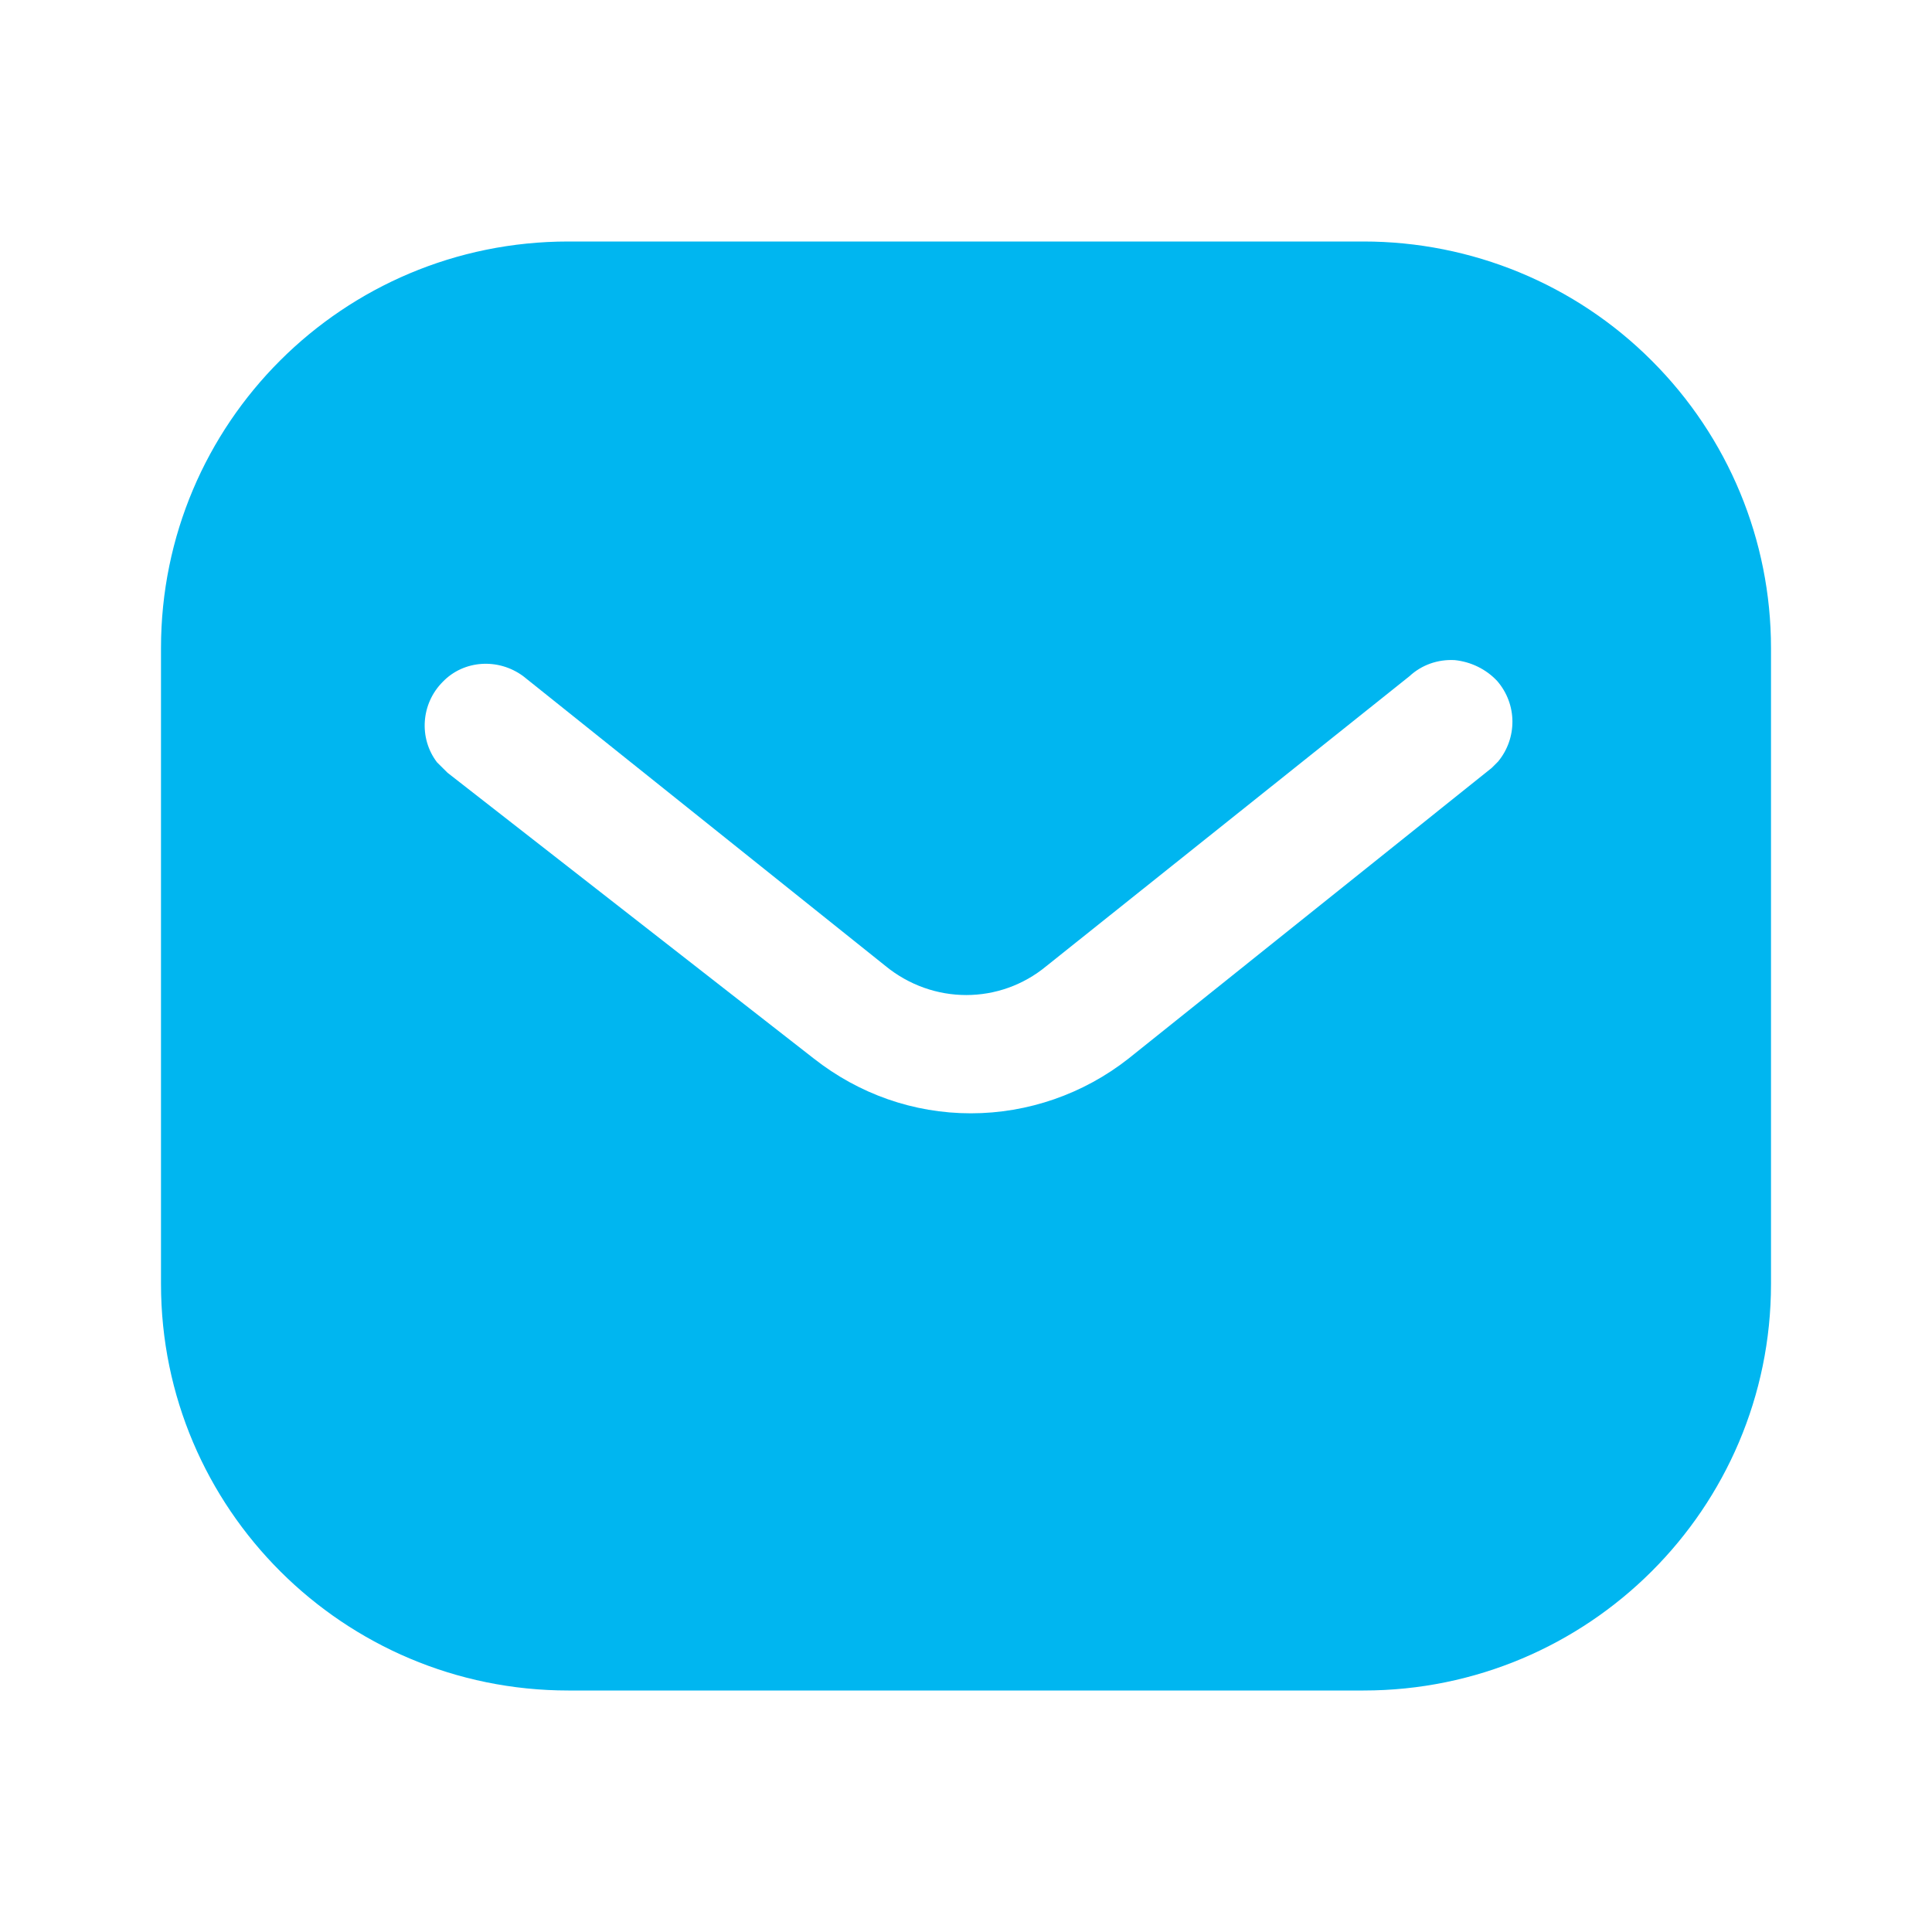
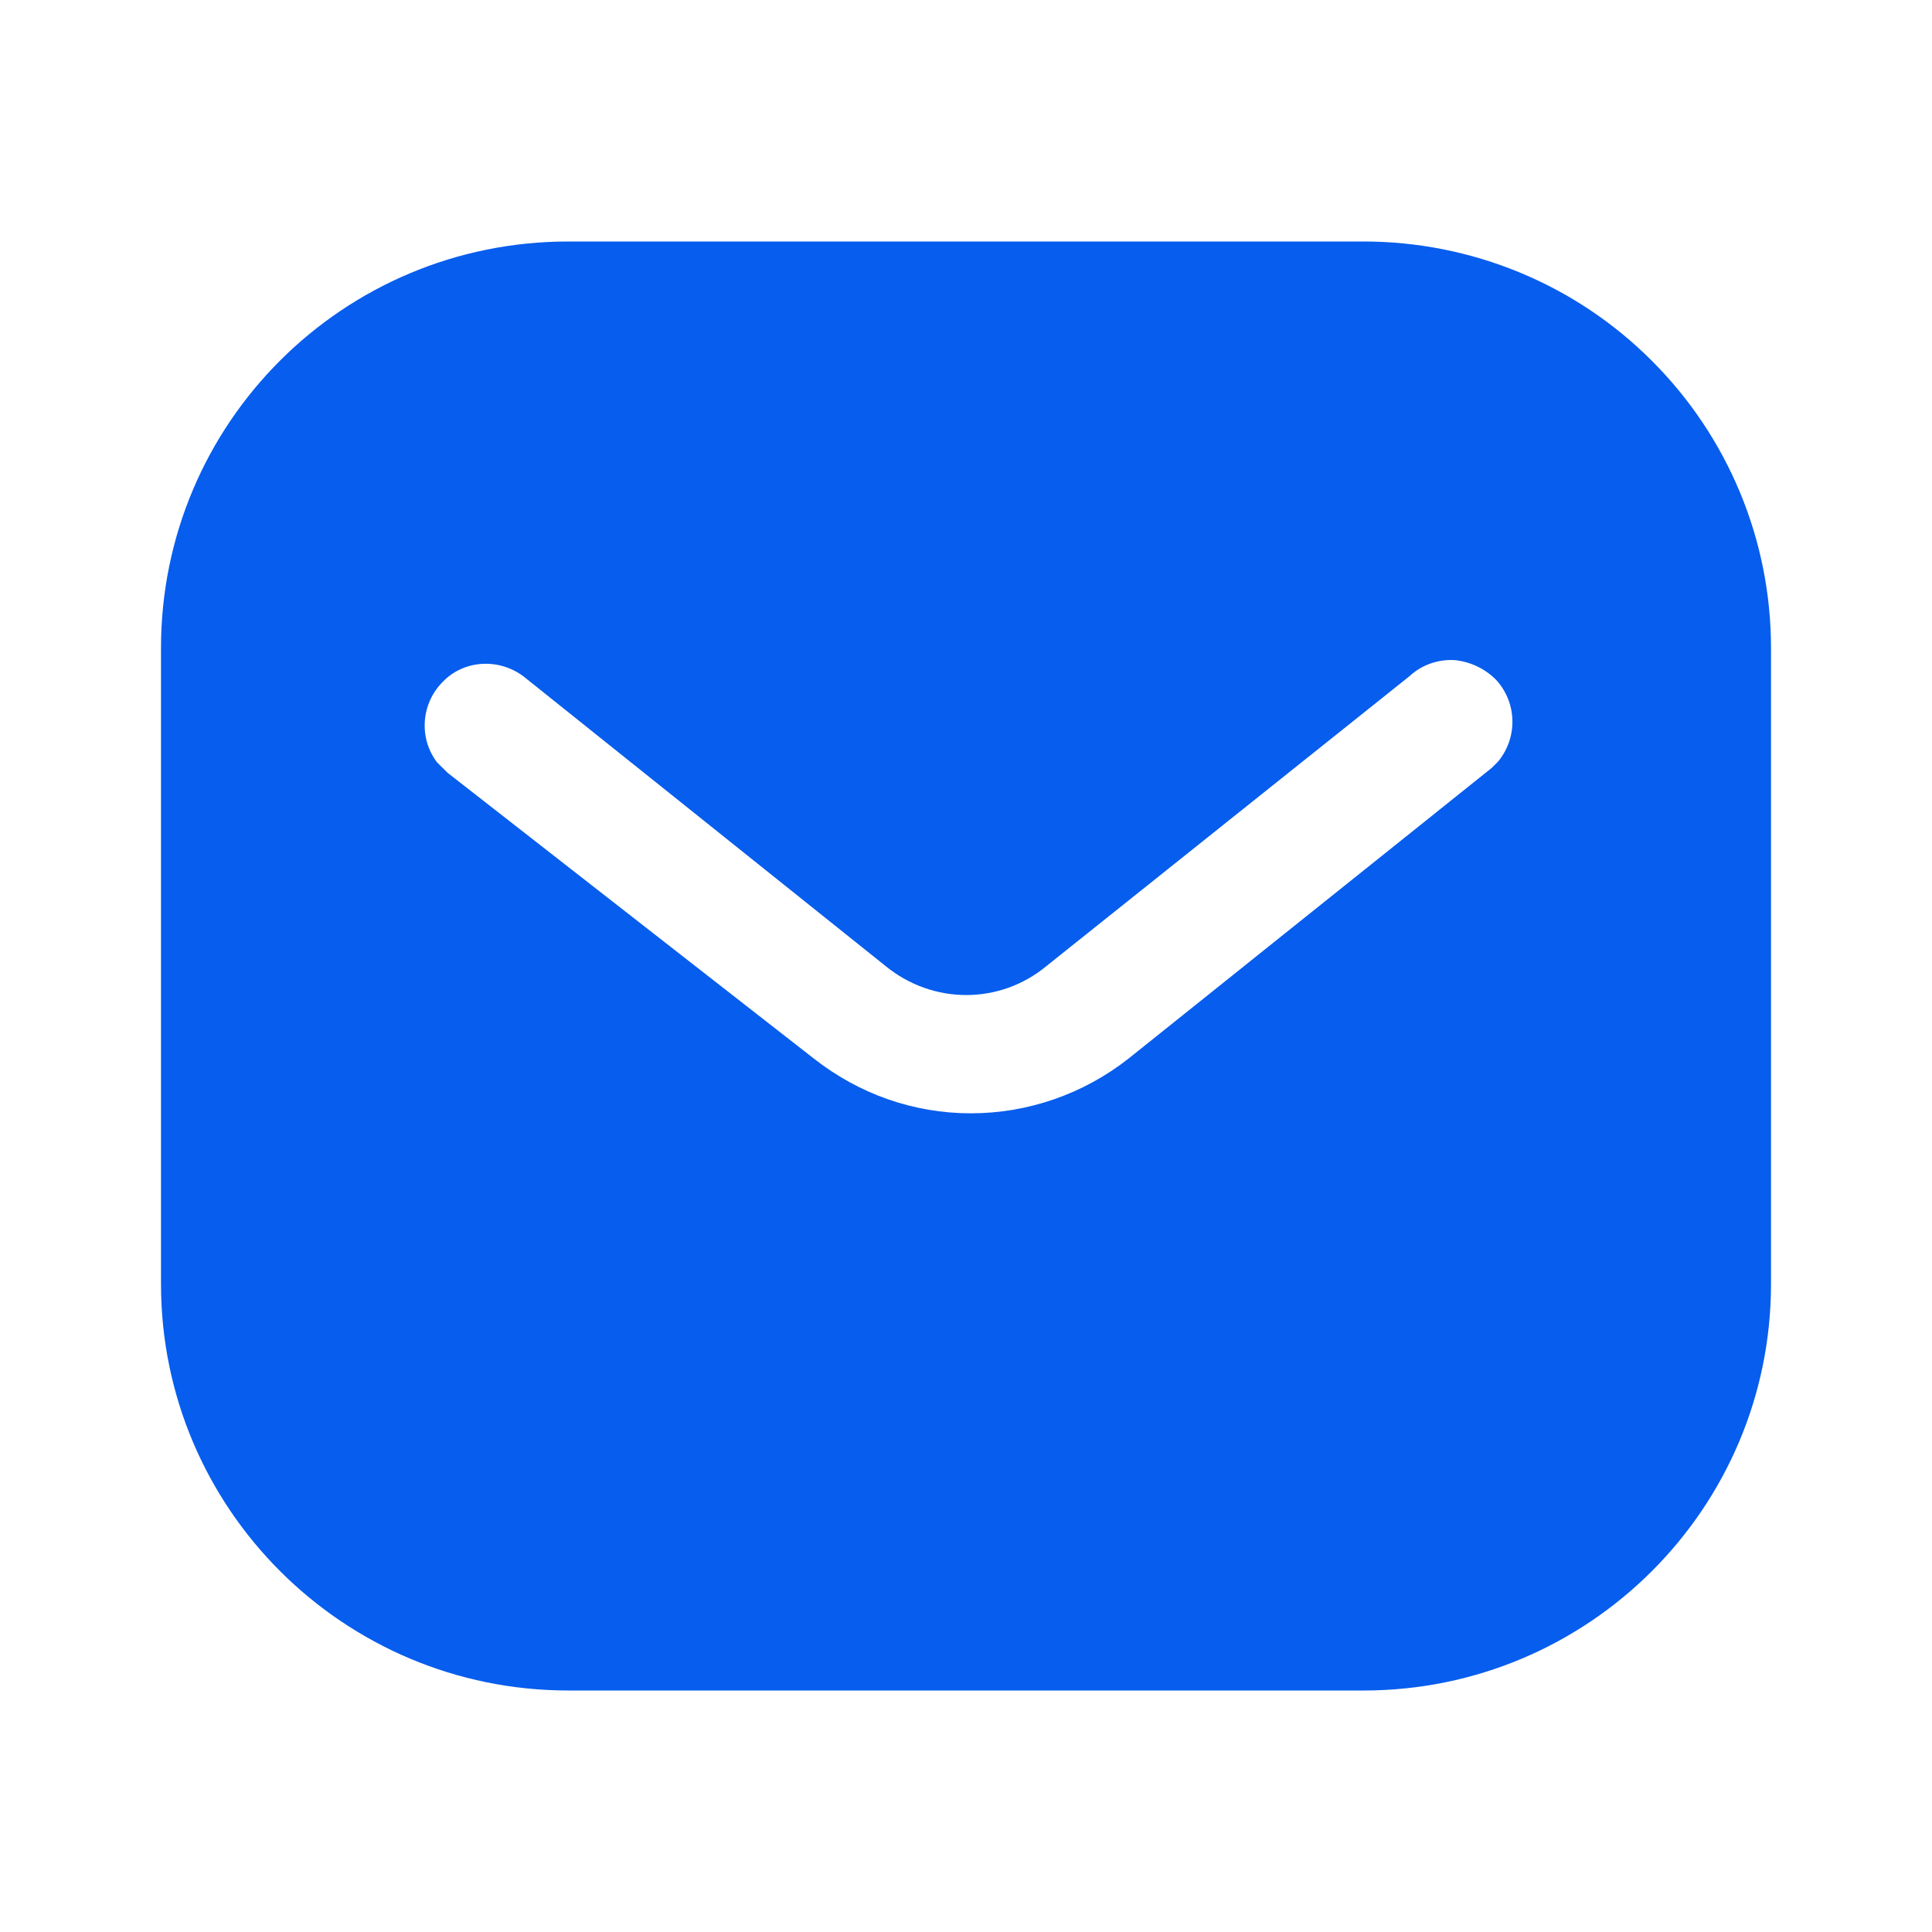
<svg xmlns="http://www.w3.org/2000/svg" width="24" height="24" viewBox="0 0 24 24" fill="none">
-   <path fill-rule="evenodd" clip-rule="evenodd" d="M16.939 3C18.28 3 19.57 3.53 20.519 4.481C21.469 5.43 22 6.71 22 8.05V15.95C22 18.74 19.73 21 16.939 21H7.06C4.269 21 2 18.74 2 15.95V8.05C2 5.26 4.259 3 7.06 3H16.939ZM18.53 9.54L18.61 9.46C18.849 9.17 18.849 8.75 18.599 8.46C18.46 8.311 18.269 8.22 18.07 8.2C17.86 8.189 17.66 8.26 17.509 8.4L13 12C12.42 12.481 11.589 12.481 11 12L6.5 8.4C6.189 8.17 5.759 8.2 5.5 8.47C5.23 8.74 5.2 9.17 5.429 9.47L5.56 9.6L10.11 13.15C10.67 13.59 11.349 13.83 12.06 13.83C12.769 13.83 13.46 13.59 14.019 13.15L18.53 9.54Z" fill="#00B6F0" />
+   <path fill-rule="evenodd" clip-rule="evenodd" d="M16.939 3C18.28 3 19.57 3.53 20.519 4.481C21.469 5.43 22 6.71 22 8.05V15.95C22 18.74 19.73 21 16.939 21H7.06C4.269 21 2 18.74 2 15.95V8.05C2 5.26 4.259 3 7.06 3H16.939ZM18.53 9.54L18.61 9.46C18.849 9.17 18.849 8.75 18.599 8.46C18.46 8.311 18.269 8.22 18.07 8.2C17.86 8.189 17.66 8.26 17.509 8.4L13 12C12.42 12.481 11.589 12.481 11 12L6.5 8.4C6.189 8.17 5.759 8.2 5.5 8.47C5.23 8.74 5.2 9.17 5.429 9.47L5.56 9.6L10.11 13.15C10.67 13.59 11.349 13.83 12.06 13.83C12.769 13.83 13.46 13.59 14.019 13.15L18.53 9.54Z" fill="#075DED" />
</svg>
